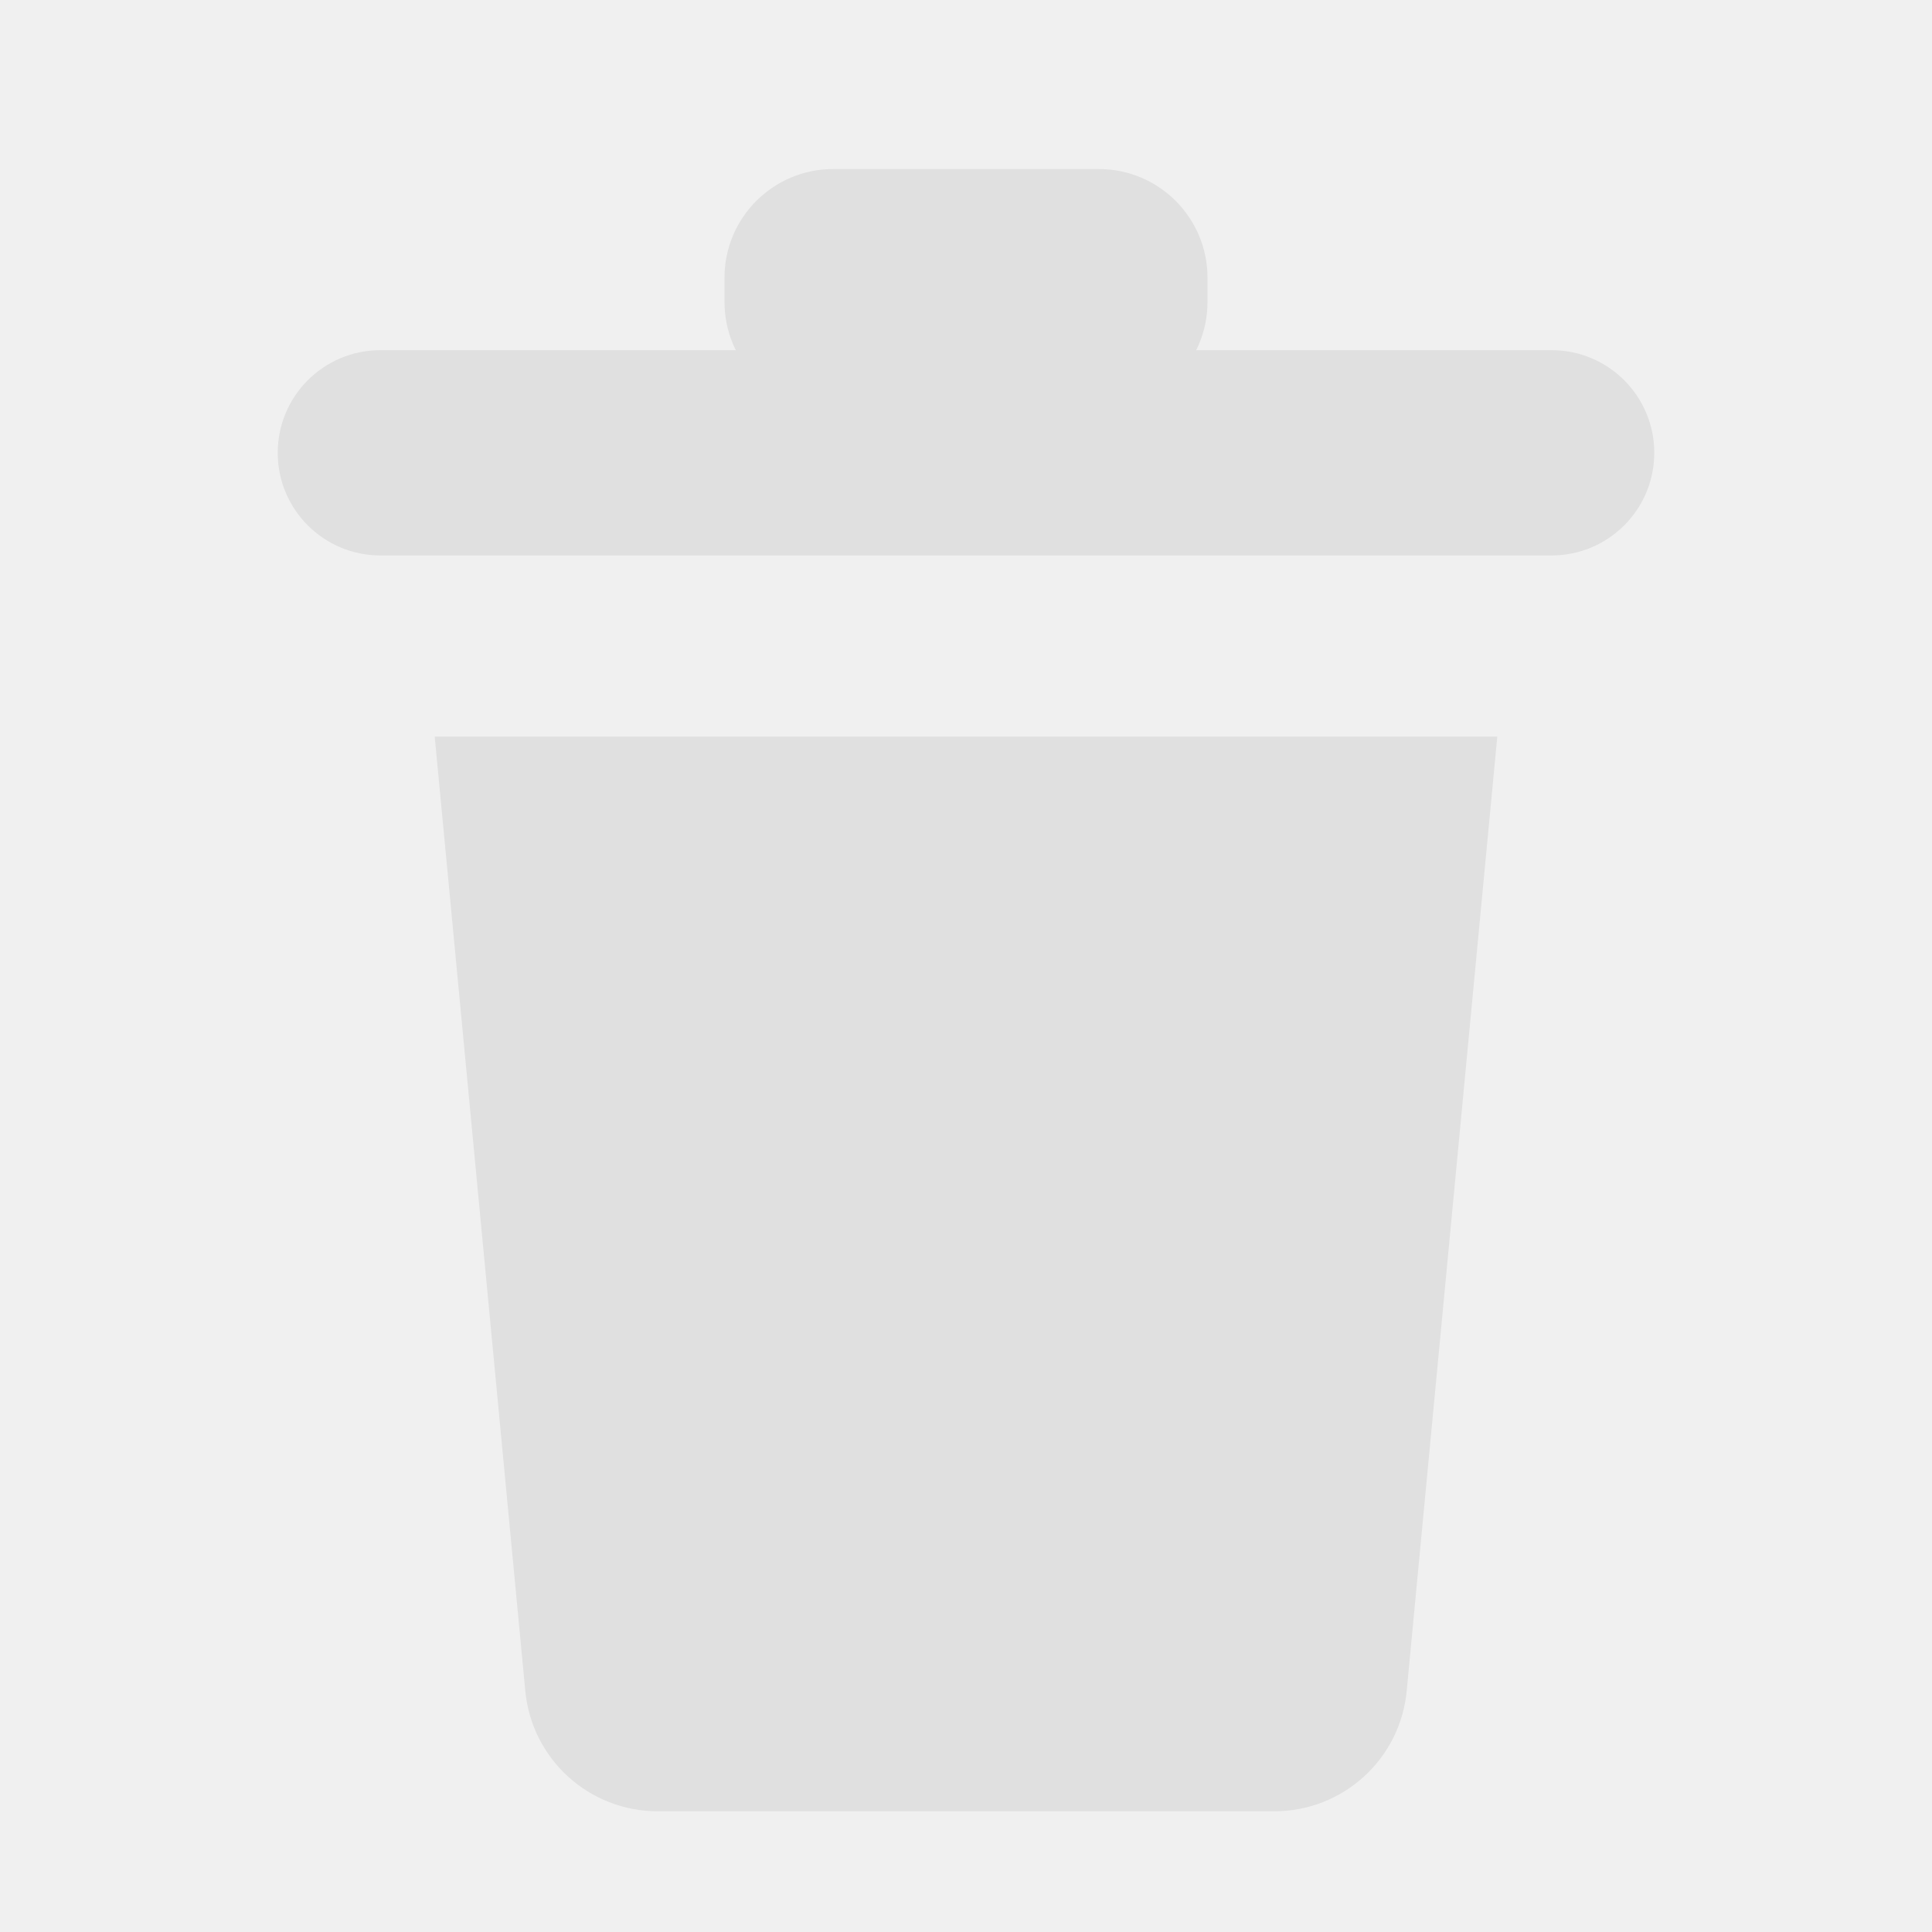
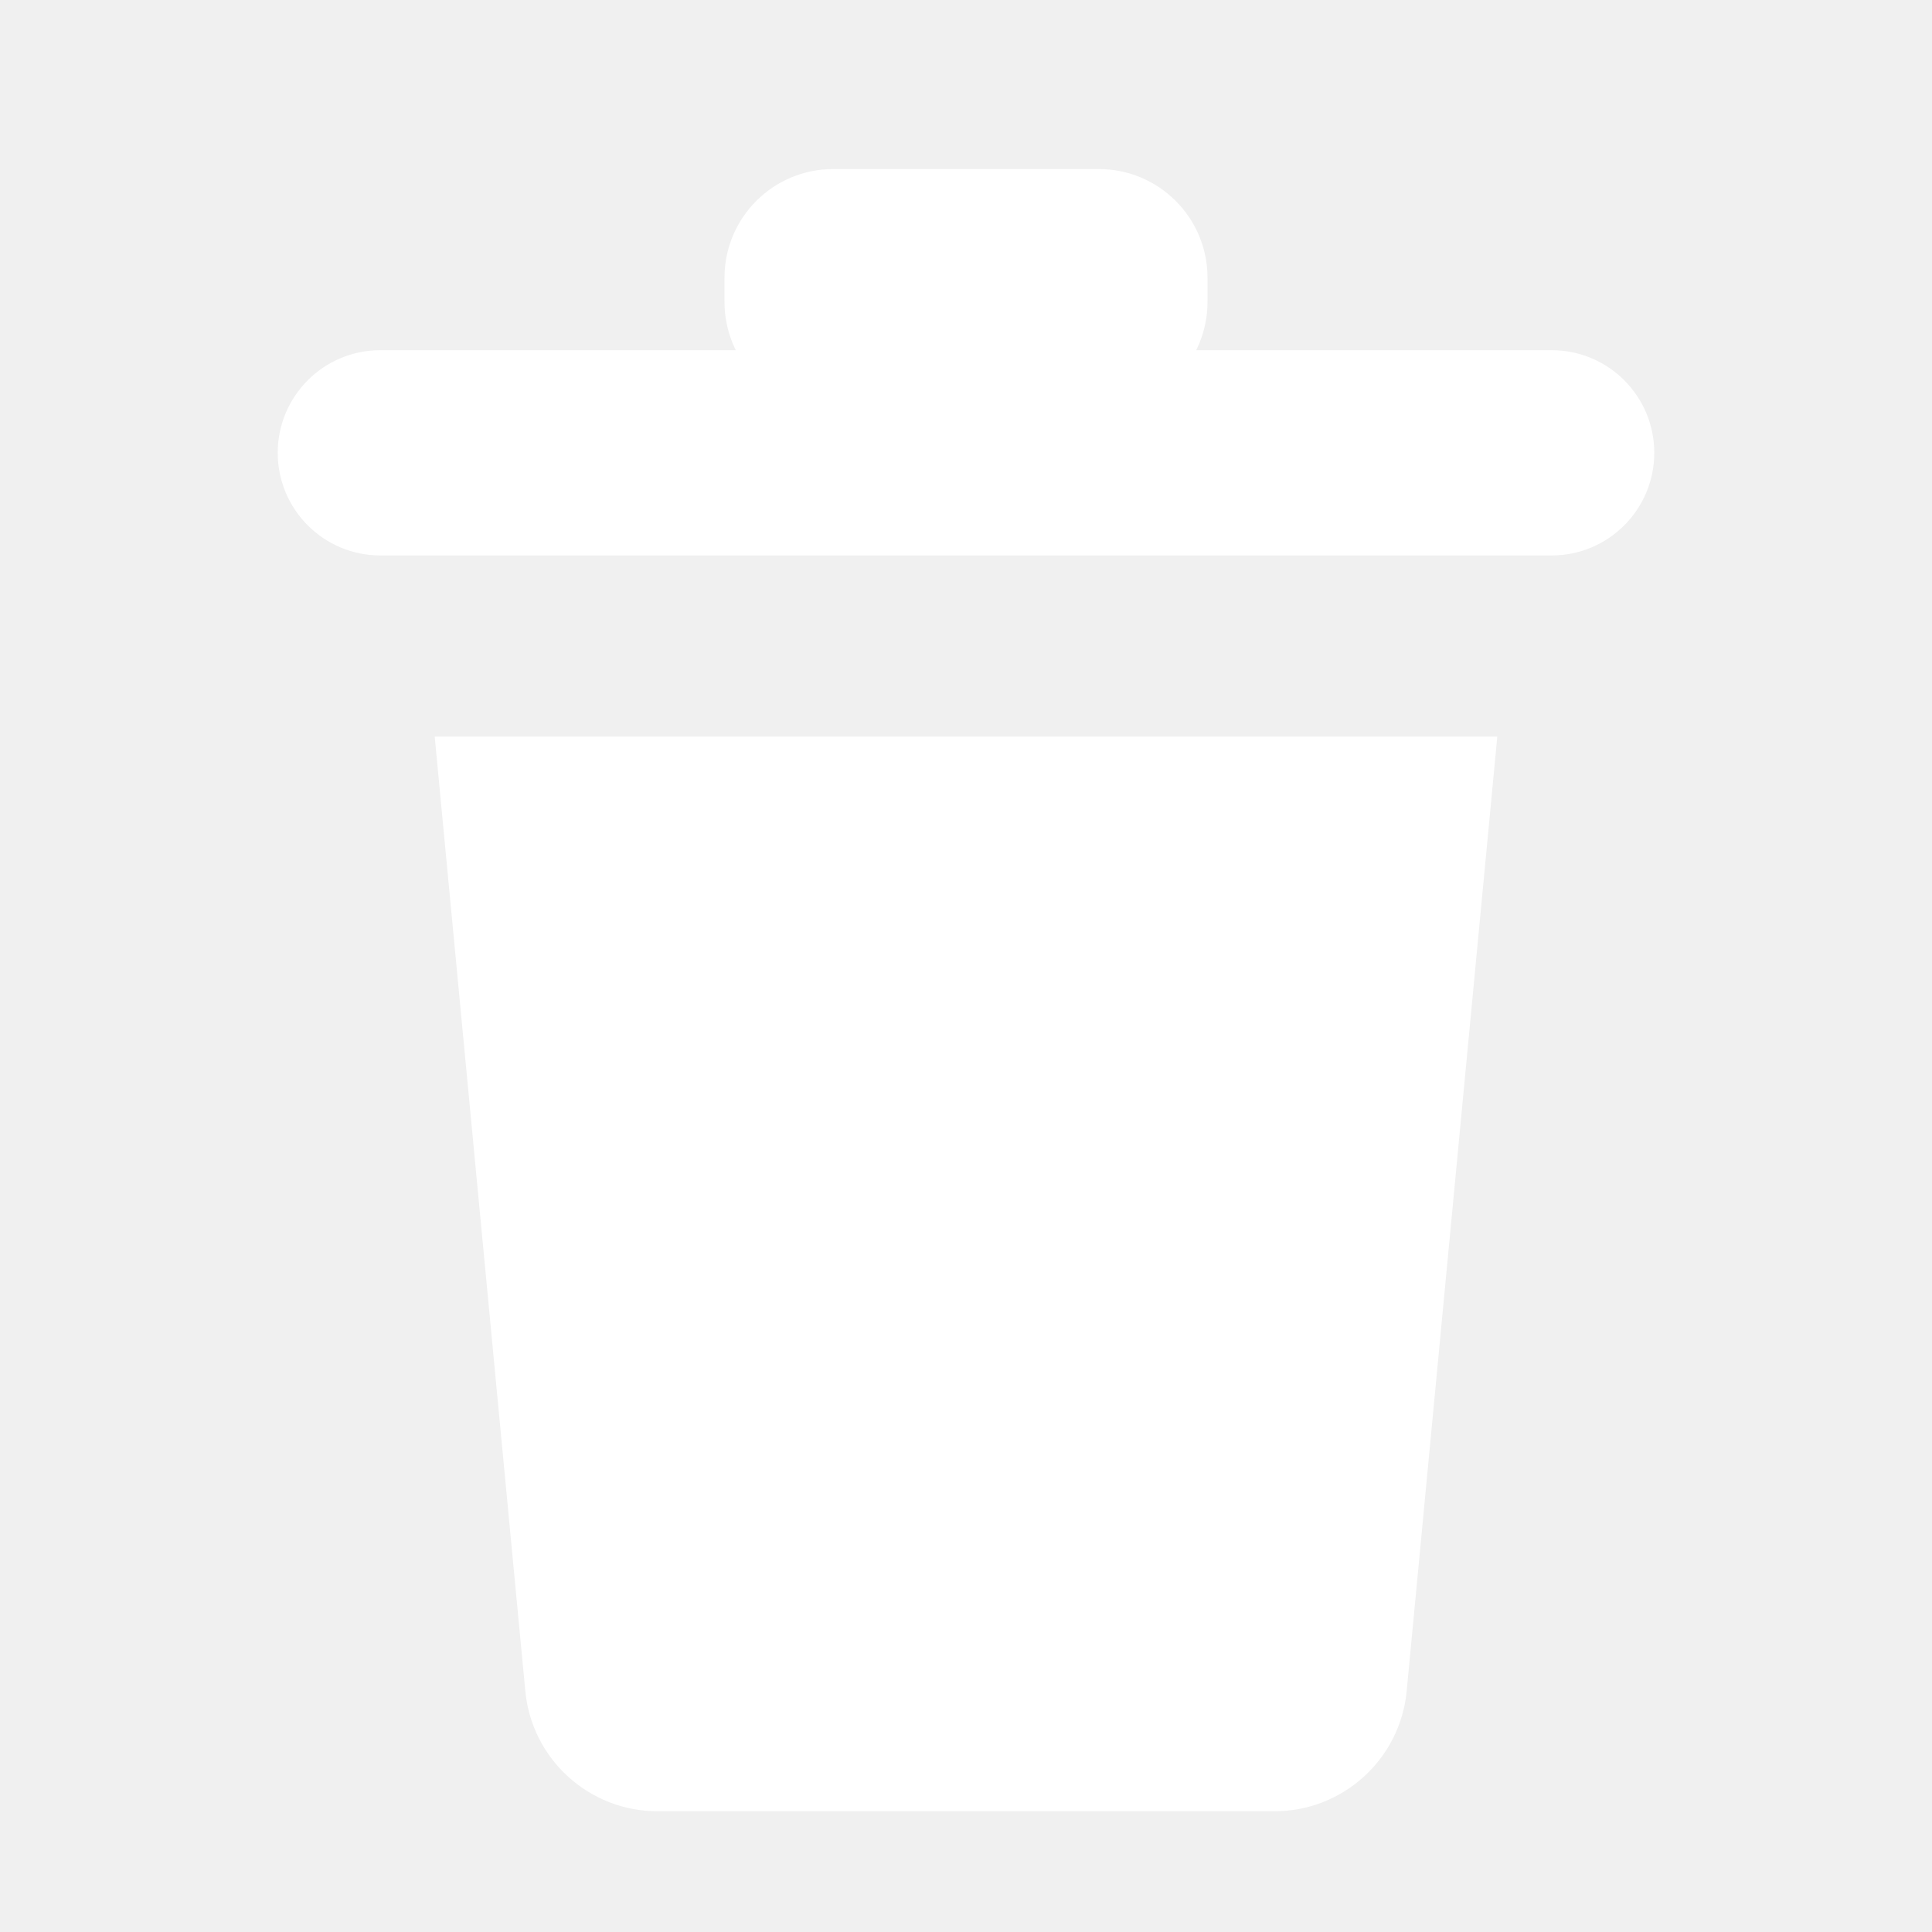
- <svg xmlns="http://www.w3.org/2000/svg" viewBox="0 0 16 16" fill="#e0e0e0">
+ <svg xmlns="http://www.w3.org/2000/svg" viewBox="0 0 16 16" fill="#ffffff">
  <rect x="6" y="1.4" width="4" height="2" rx="0.9" />
  <rect x="2.3" y="2.9" width="11.4" height="1.7" rx="0.85" />
  <path d="M3.6 6.1 h8.8 l-0.75 7.9 a1.1 1.1 0 0 1 -1.1 1 h-5.1 a1.1 1.1 0 0 1 -1.1 -1 Z" />
</svg>
